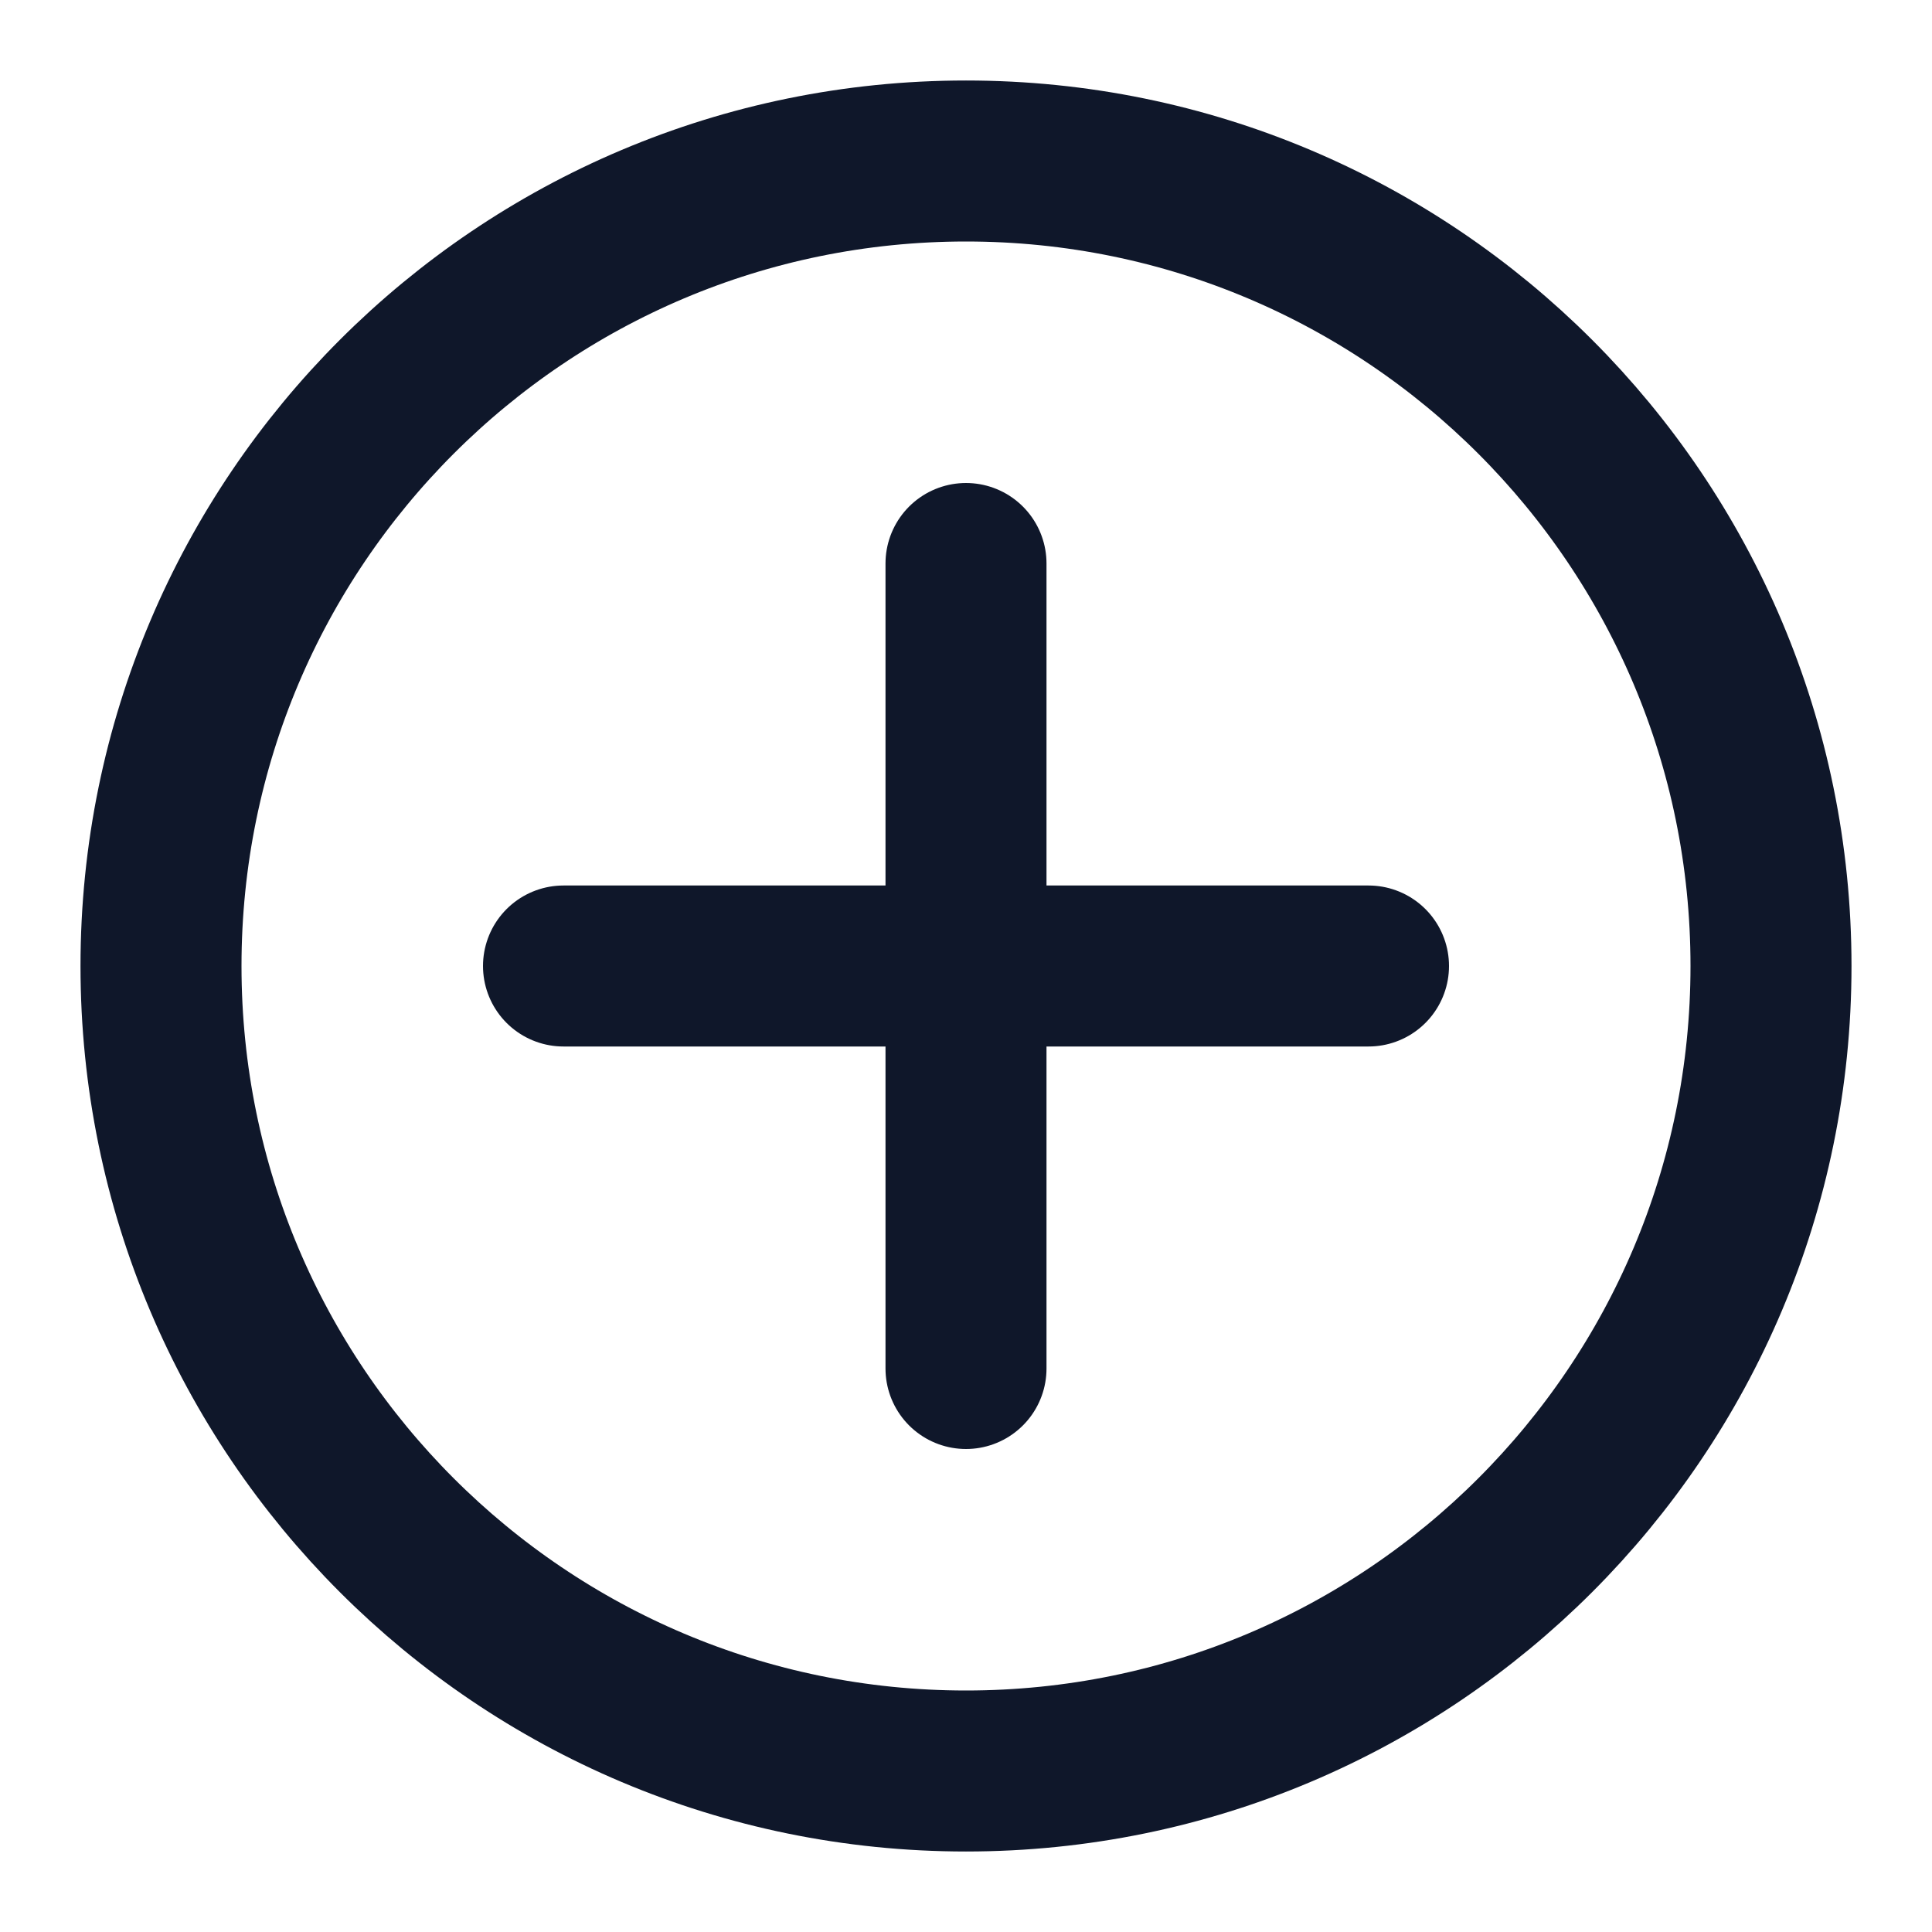
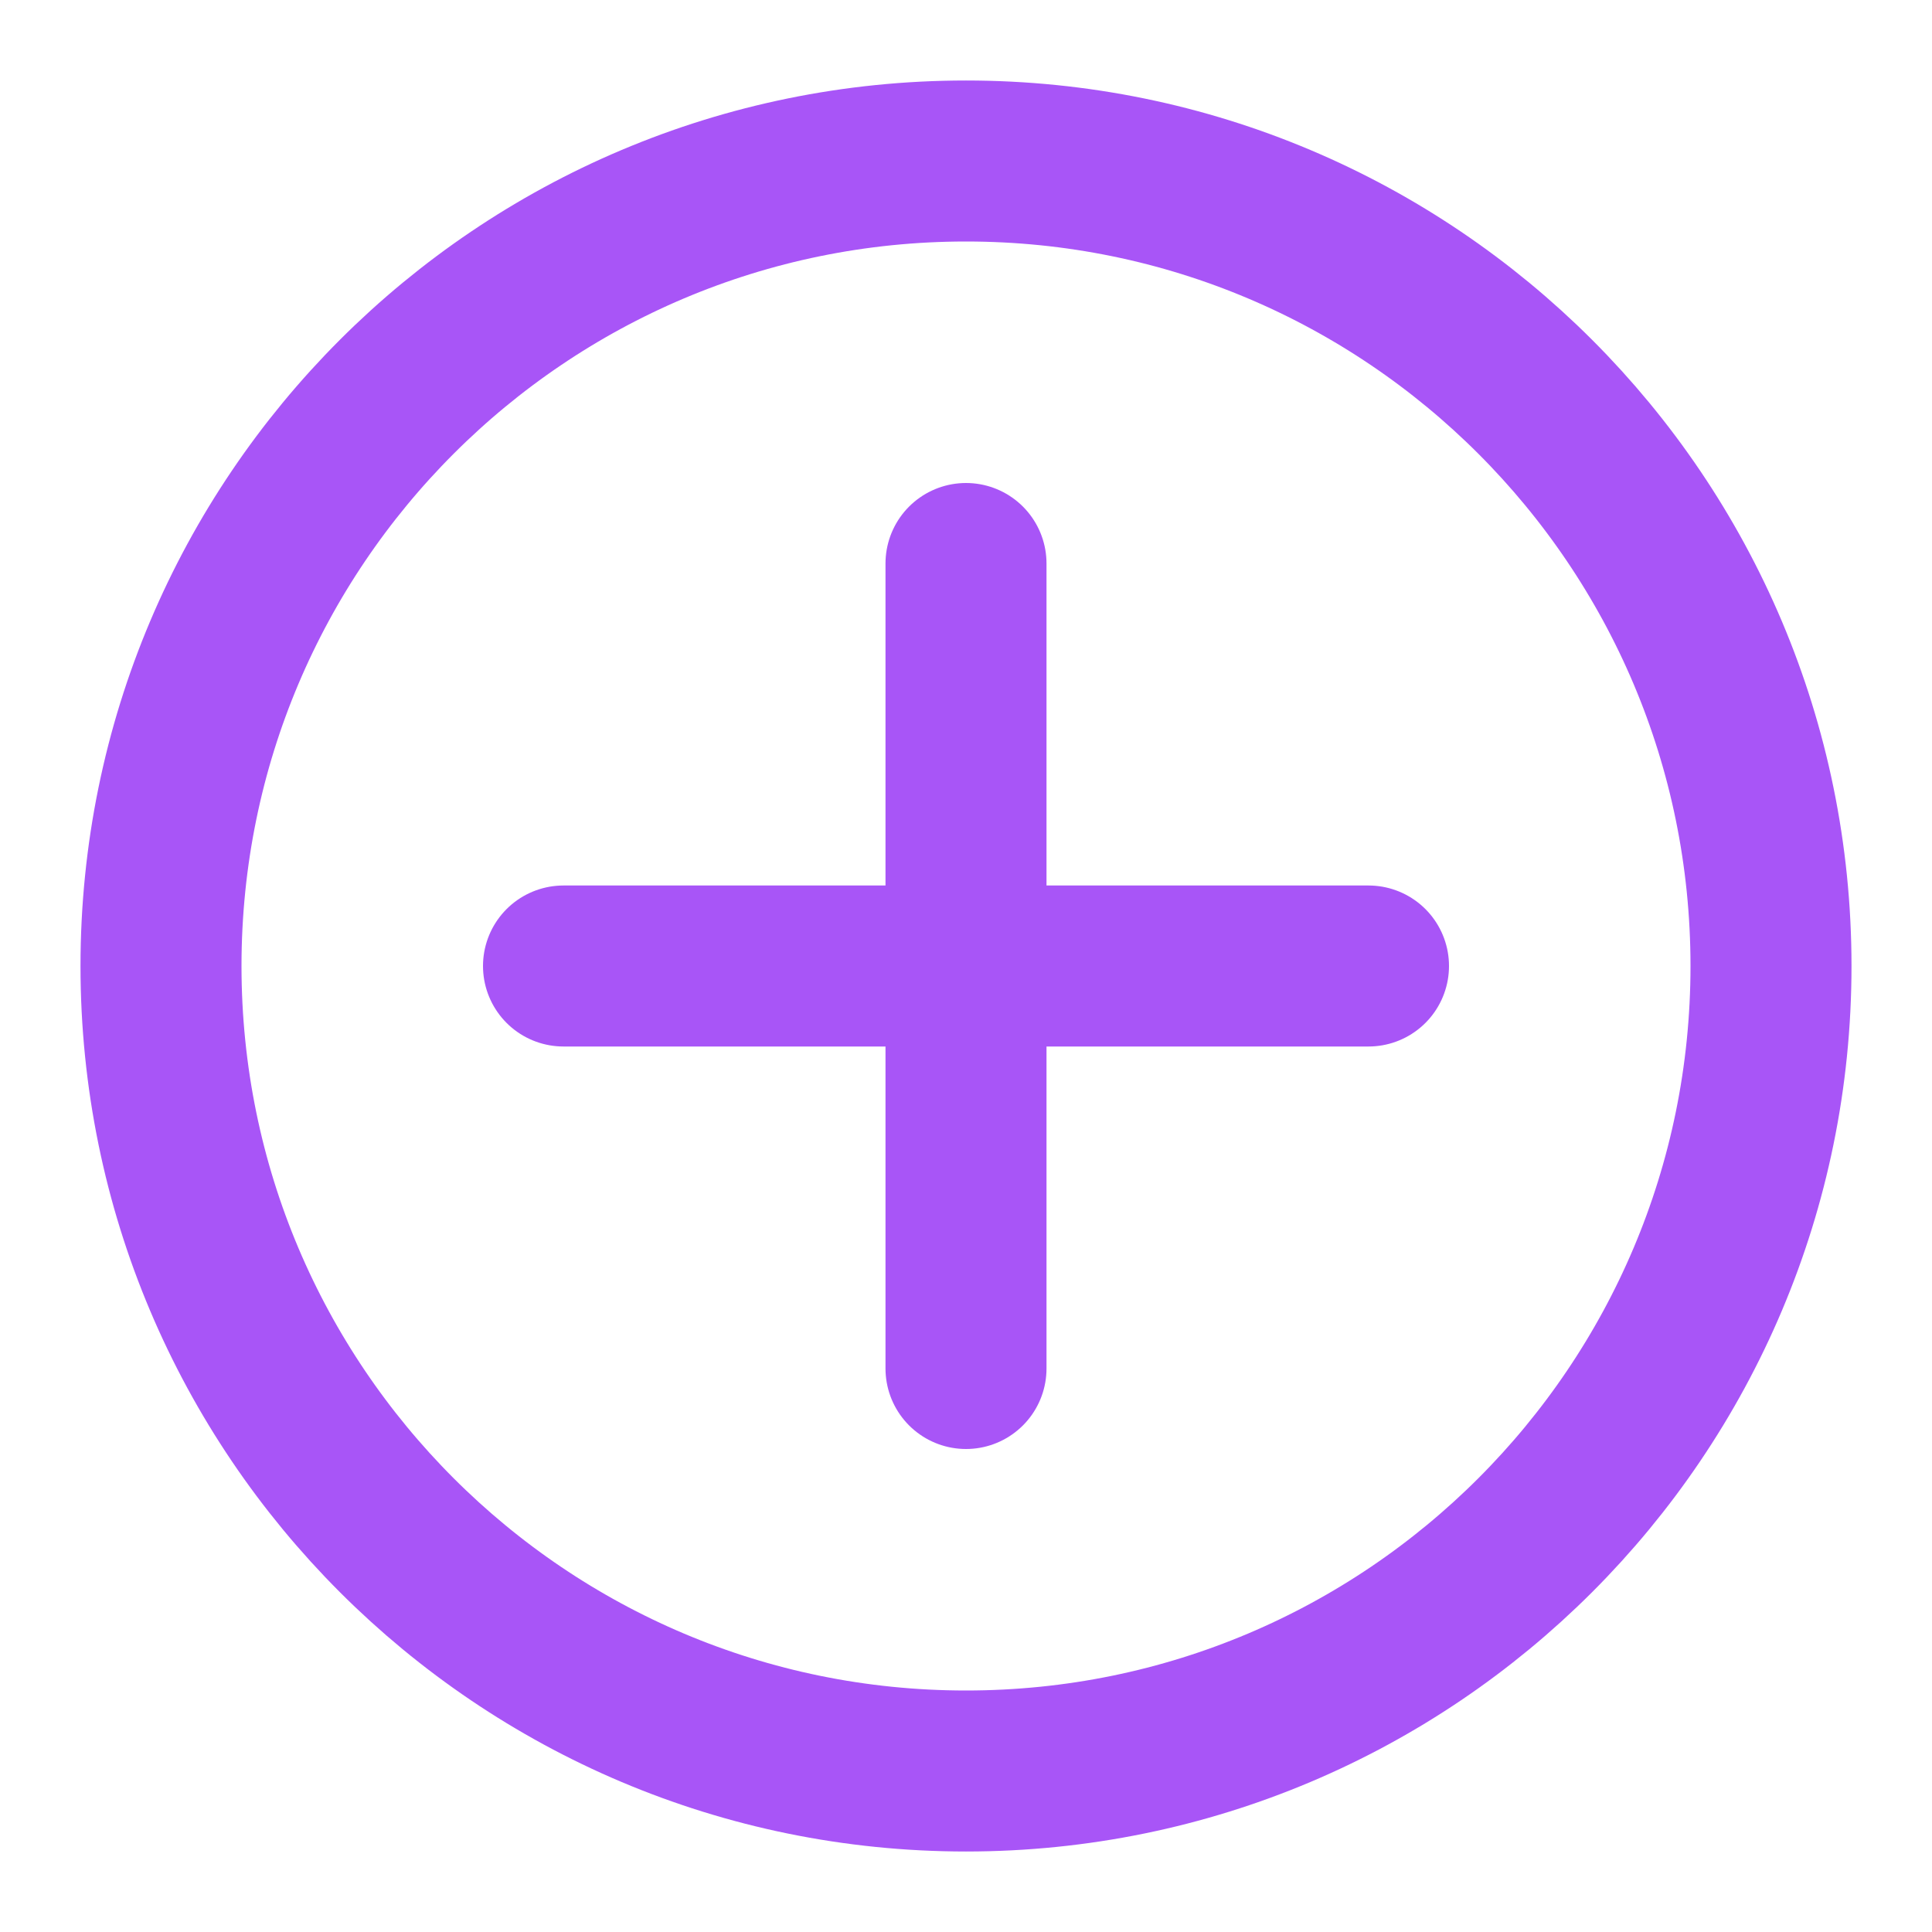
<svg xmlns="http://www.w3.org/2000/svg" width="24" height="24" viewBox="0 0 24 24">
-   <circle cx="12" cy="12" r="10" fill="none" stroke="#0f172a" stroke-width="2" />
-   <path d="M12 7v10" stroke="#0f172a" stroke-width="2" stroke-linecap="round" />
-   <path d="M7 12h10" stroke="#0f172a" stroke-width="2" stroke-linecap="round" />
+   <circle cx="12" cy="12" r="10" fill="none" stroke="#a855f7" stroke-width="2" />
+   <path d="M12 7v10" stroke="#a855f7" stroke-width="2" stroke-linecap="round" />
+   <path d="M7 12h10" stroke="#a855f7" stroke-width="2" stroke-linecap="round" />
</svg>
